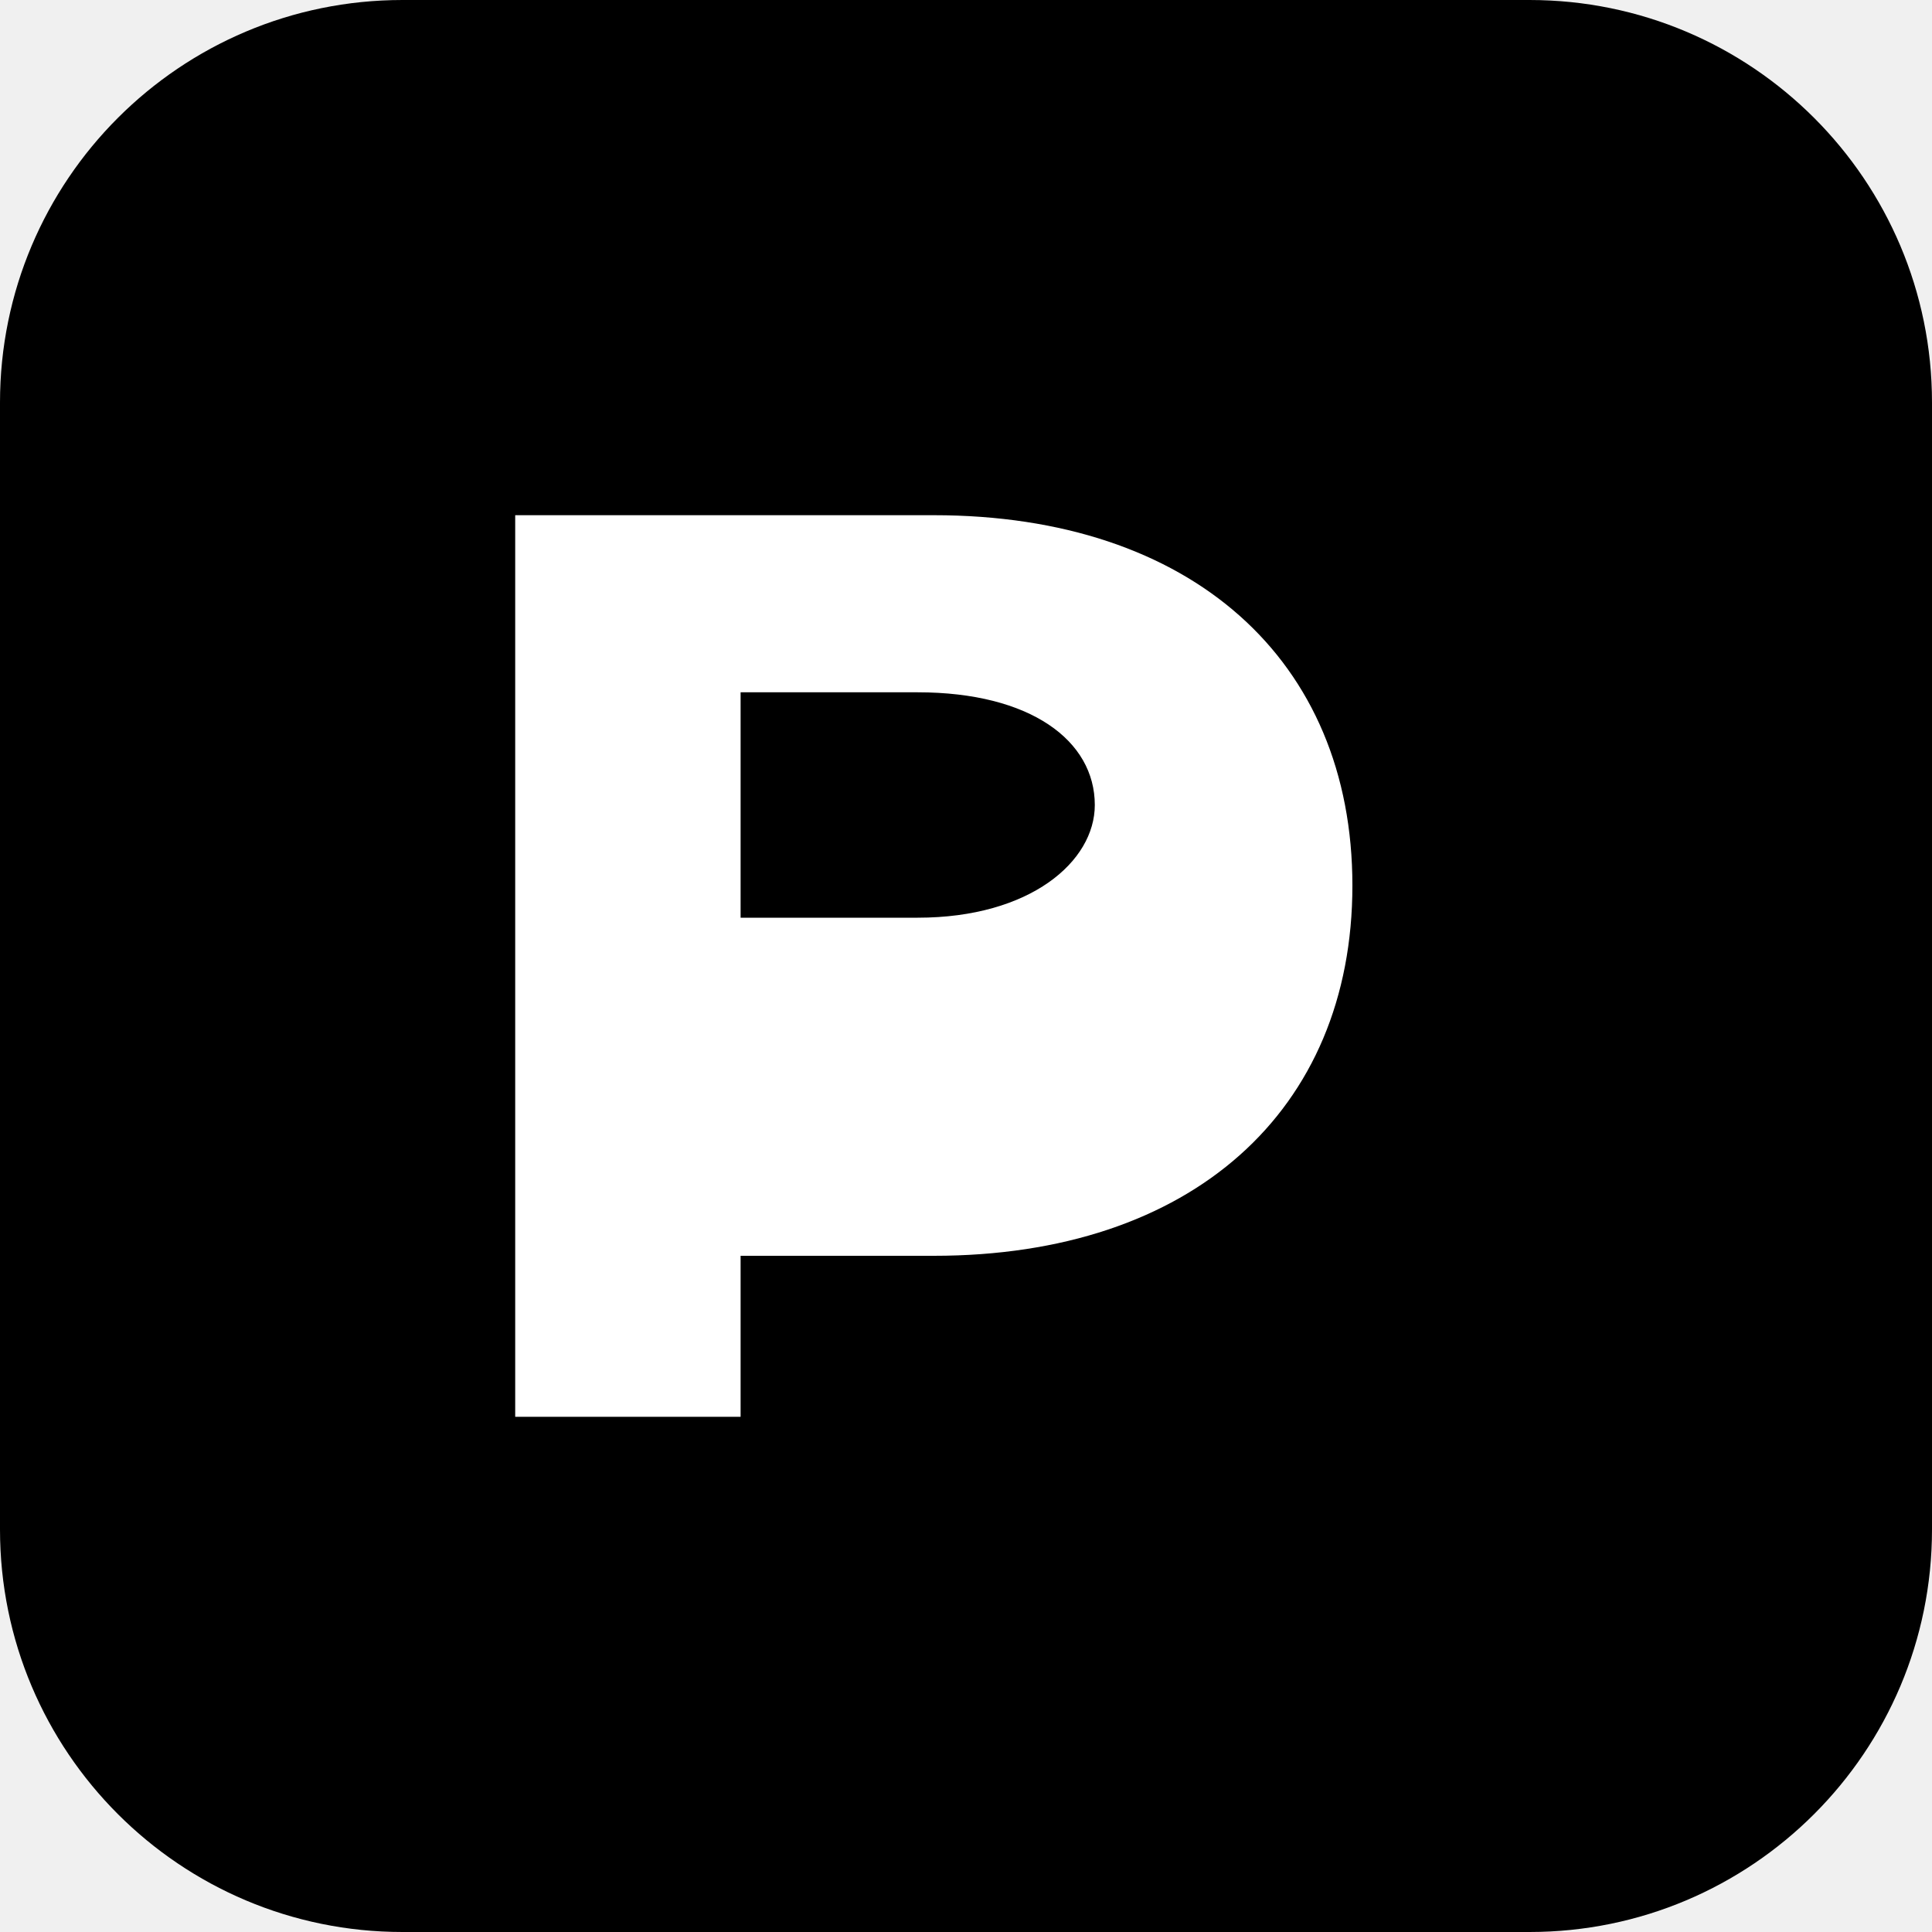
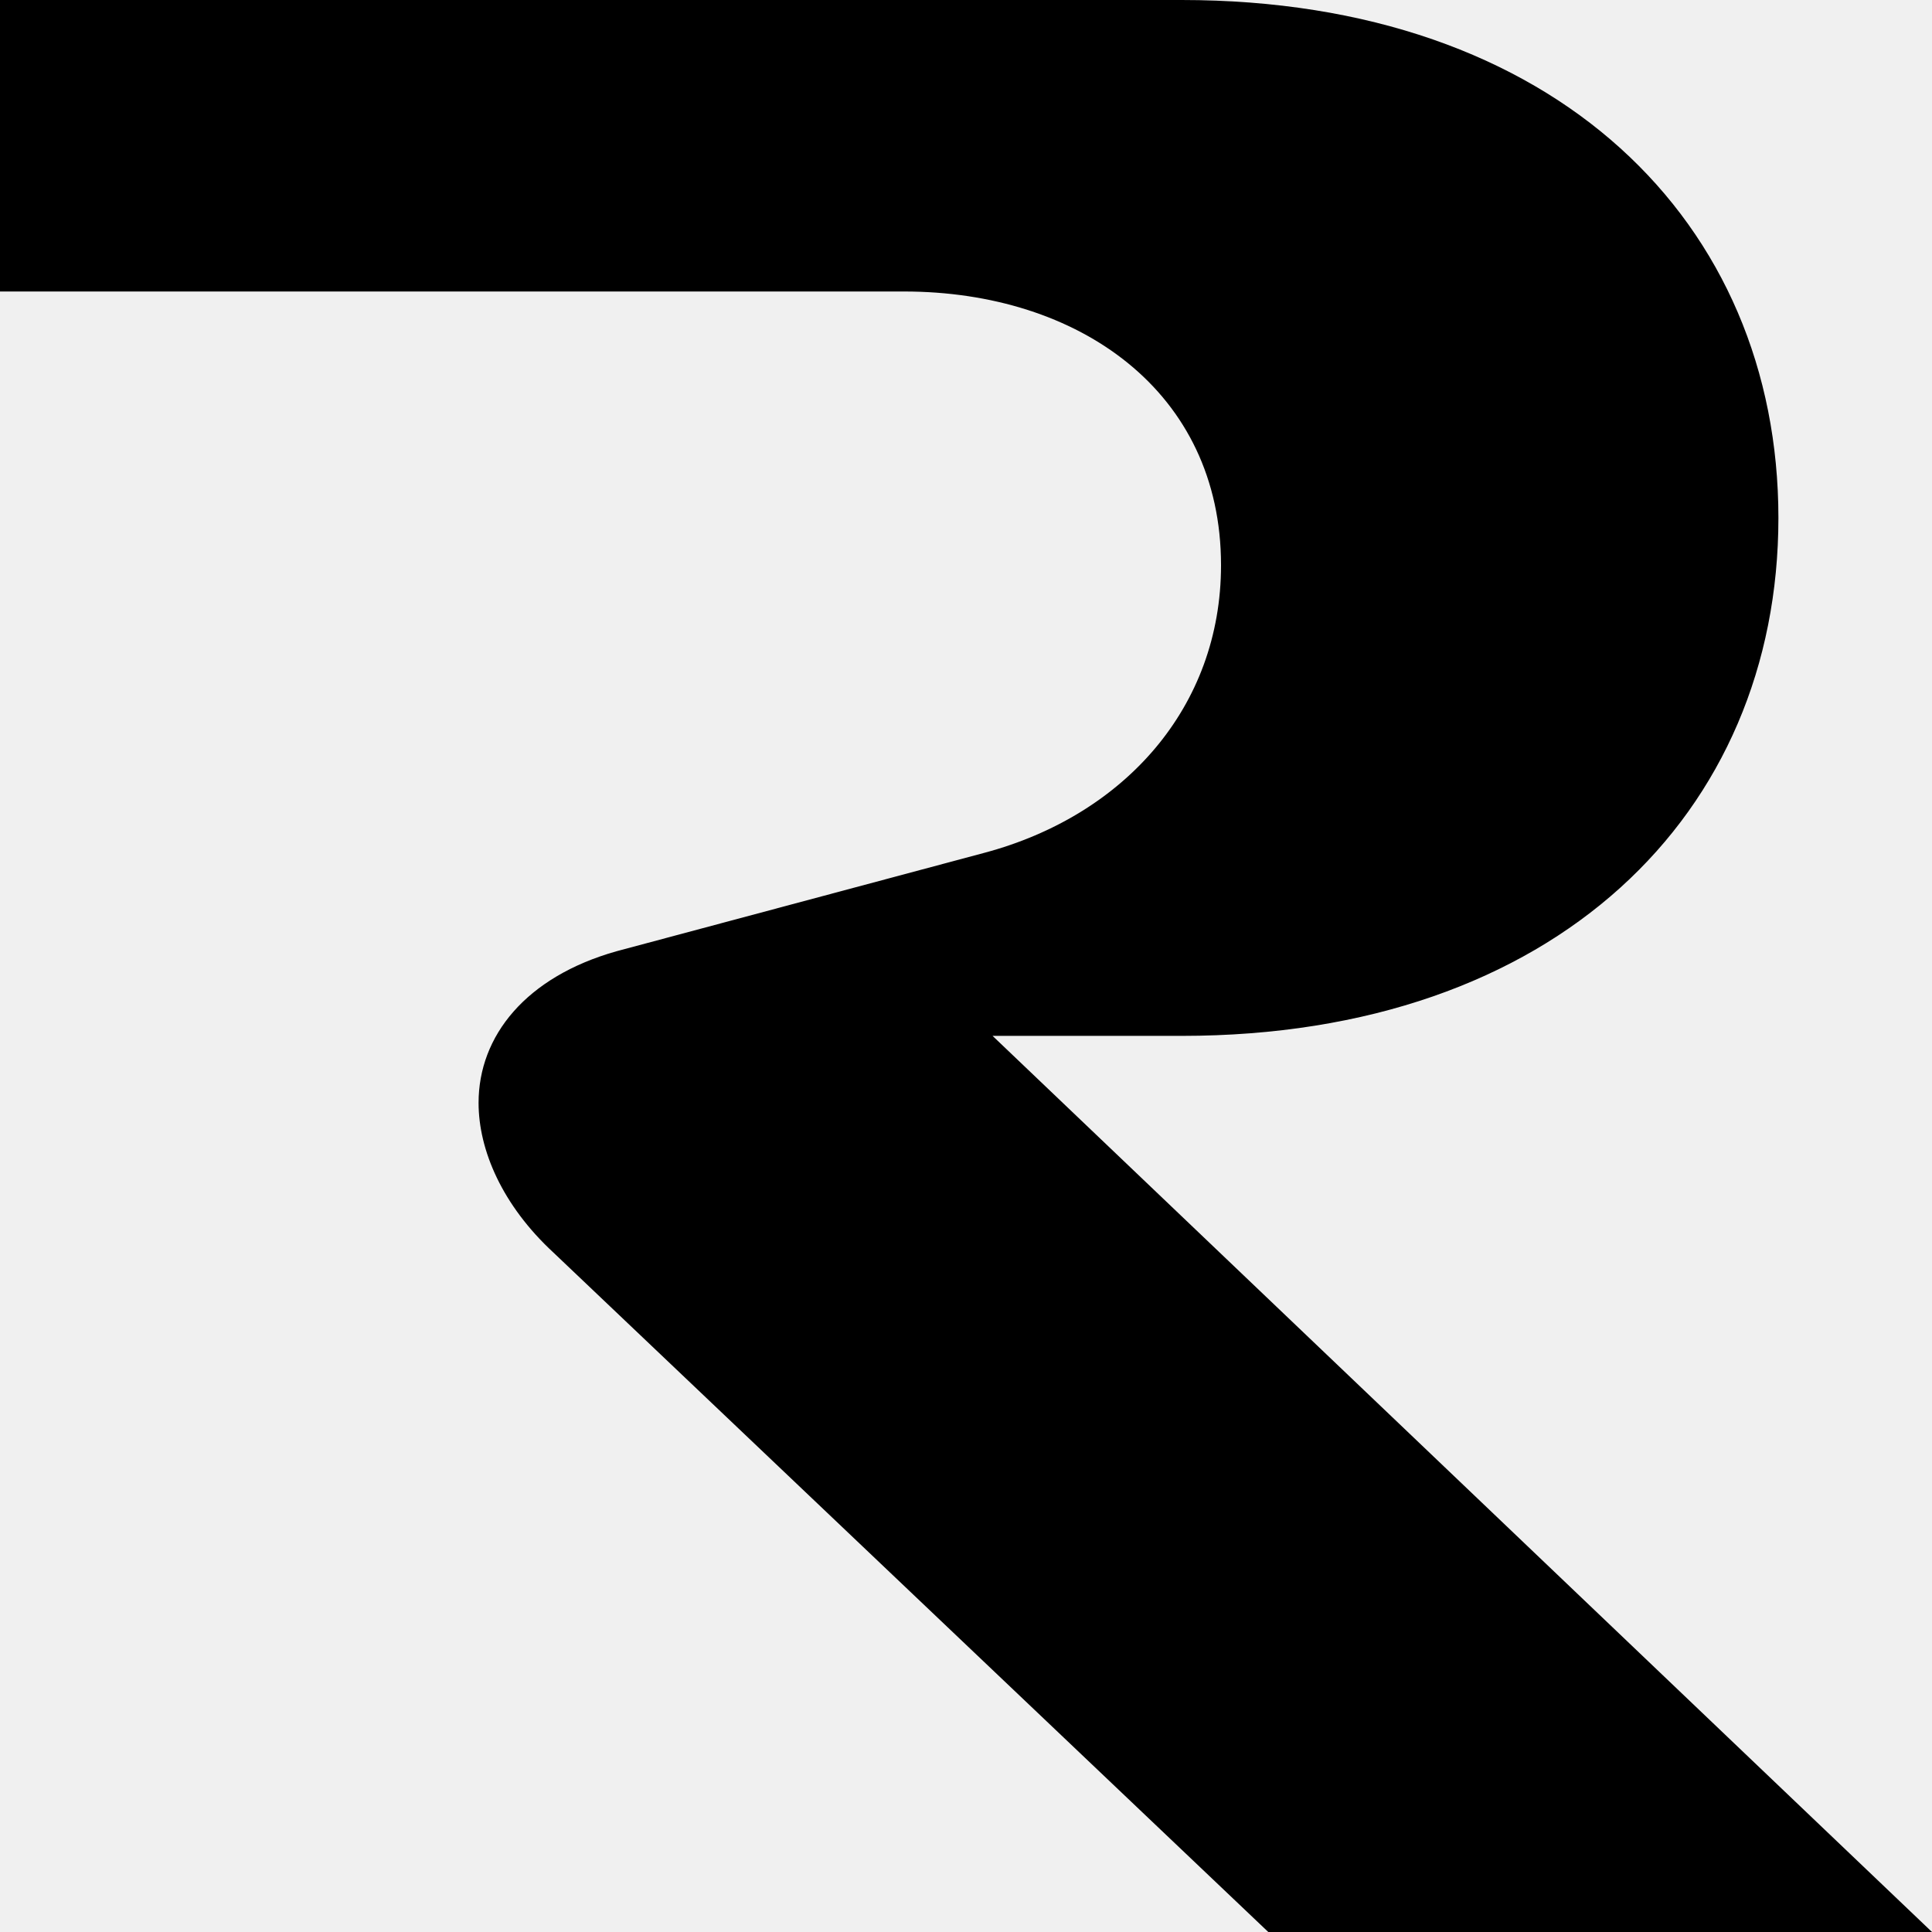
- <svg xmlns="http://www.w3.org/2000/svg" viewBox="0 0 24 24" role="img" aria-hidden="true">
-   <rect width="24" height="24" rx="5" fill="#000" />
-   <path fill="#fff" d="M6.4 6.4h5.2c3.2 0 5.2 1.8 5.2 4.6 0 2.8-2 4.6-5.2 4.6H9.2V17.6H6.4zm2.8 2.2v2.8h2.2c1.4 0 2.2-.7 2.2-1.4 0-.8-.8-1.4-2.2-1.4z" />
+ <svg xmlns="http://www.w3.org/2000/svg" fill="#000000" role="img" viewBox="0 0 24 24">
+   <path d="M14.679 0c4.648 0 7.413 2.765 7.413 6.434s-2.765 6.434-7.413 6.434H12.33L24 24h-8.245l-8.88-8.44c-.636-.588-.93-1.273-.93-1.86 0-.831.587-1.565 1.713-1.883l4.574-1.224c1.737-.465 2.936-1.81 2.936-3.572 0-2.153-1.761-3.4-3.939-3.4H0V0z" />
</svg>
